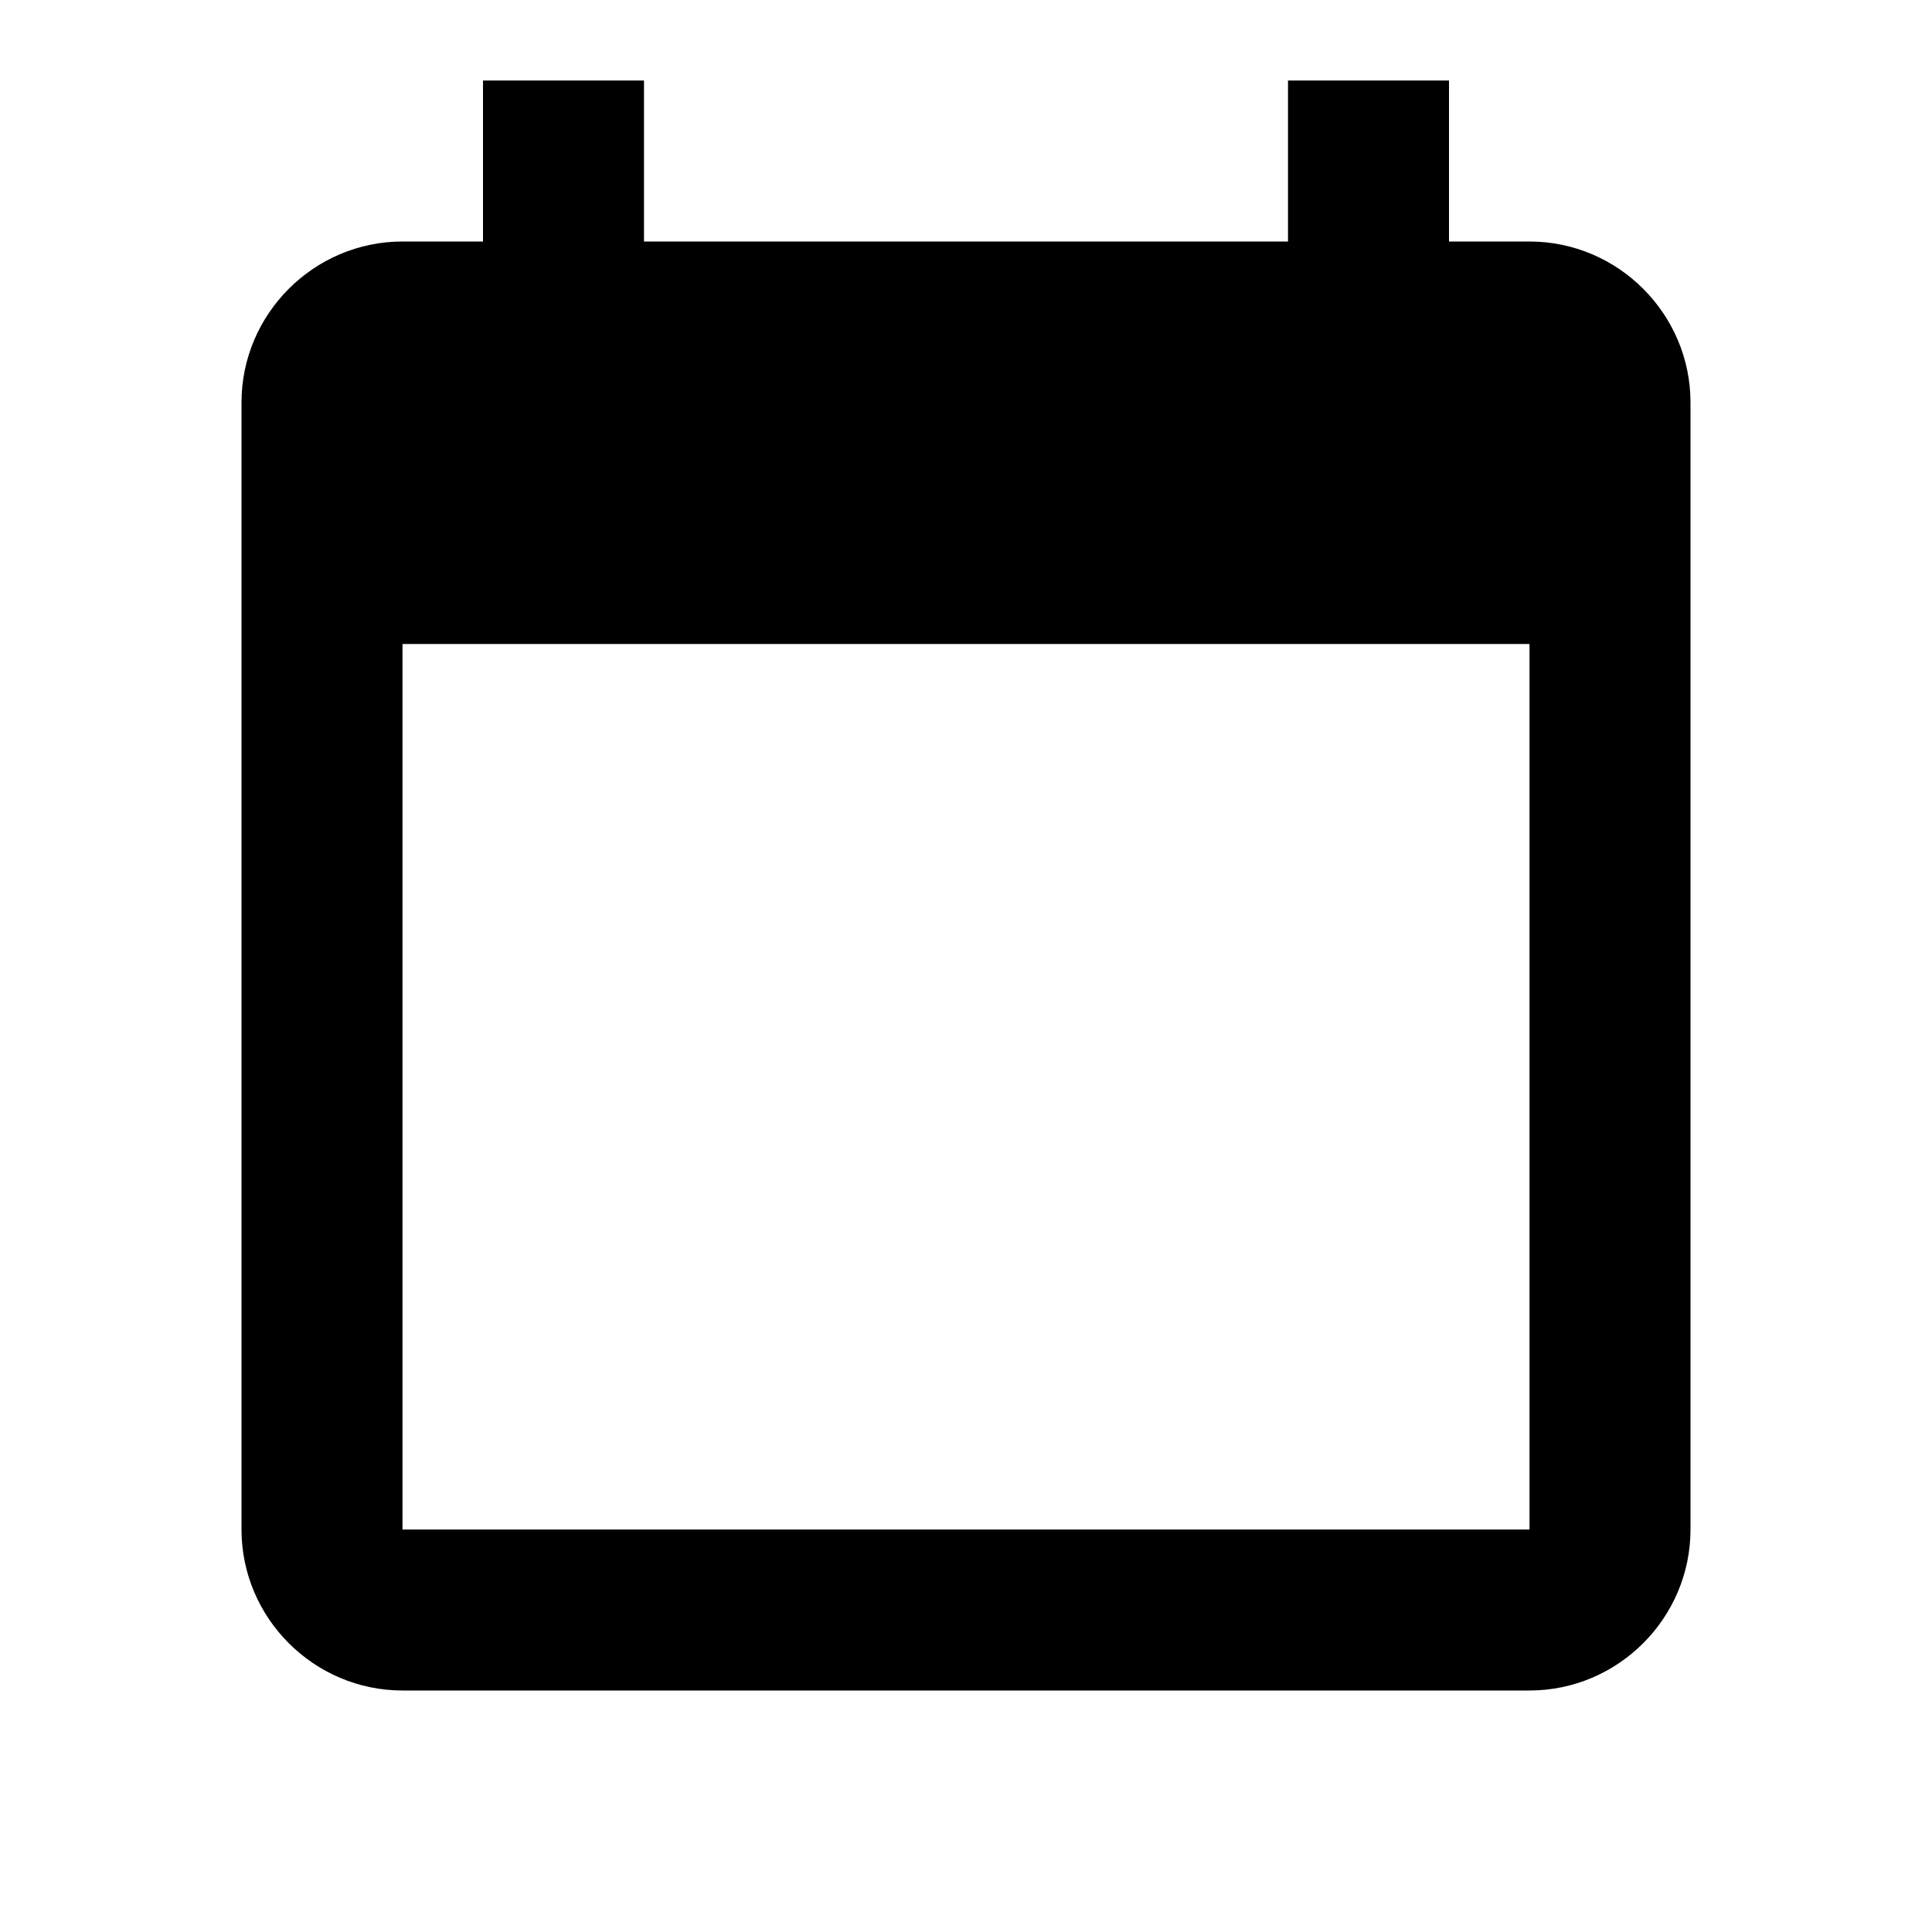
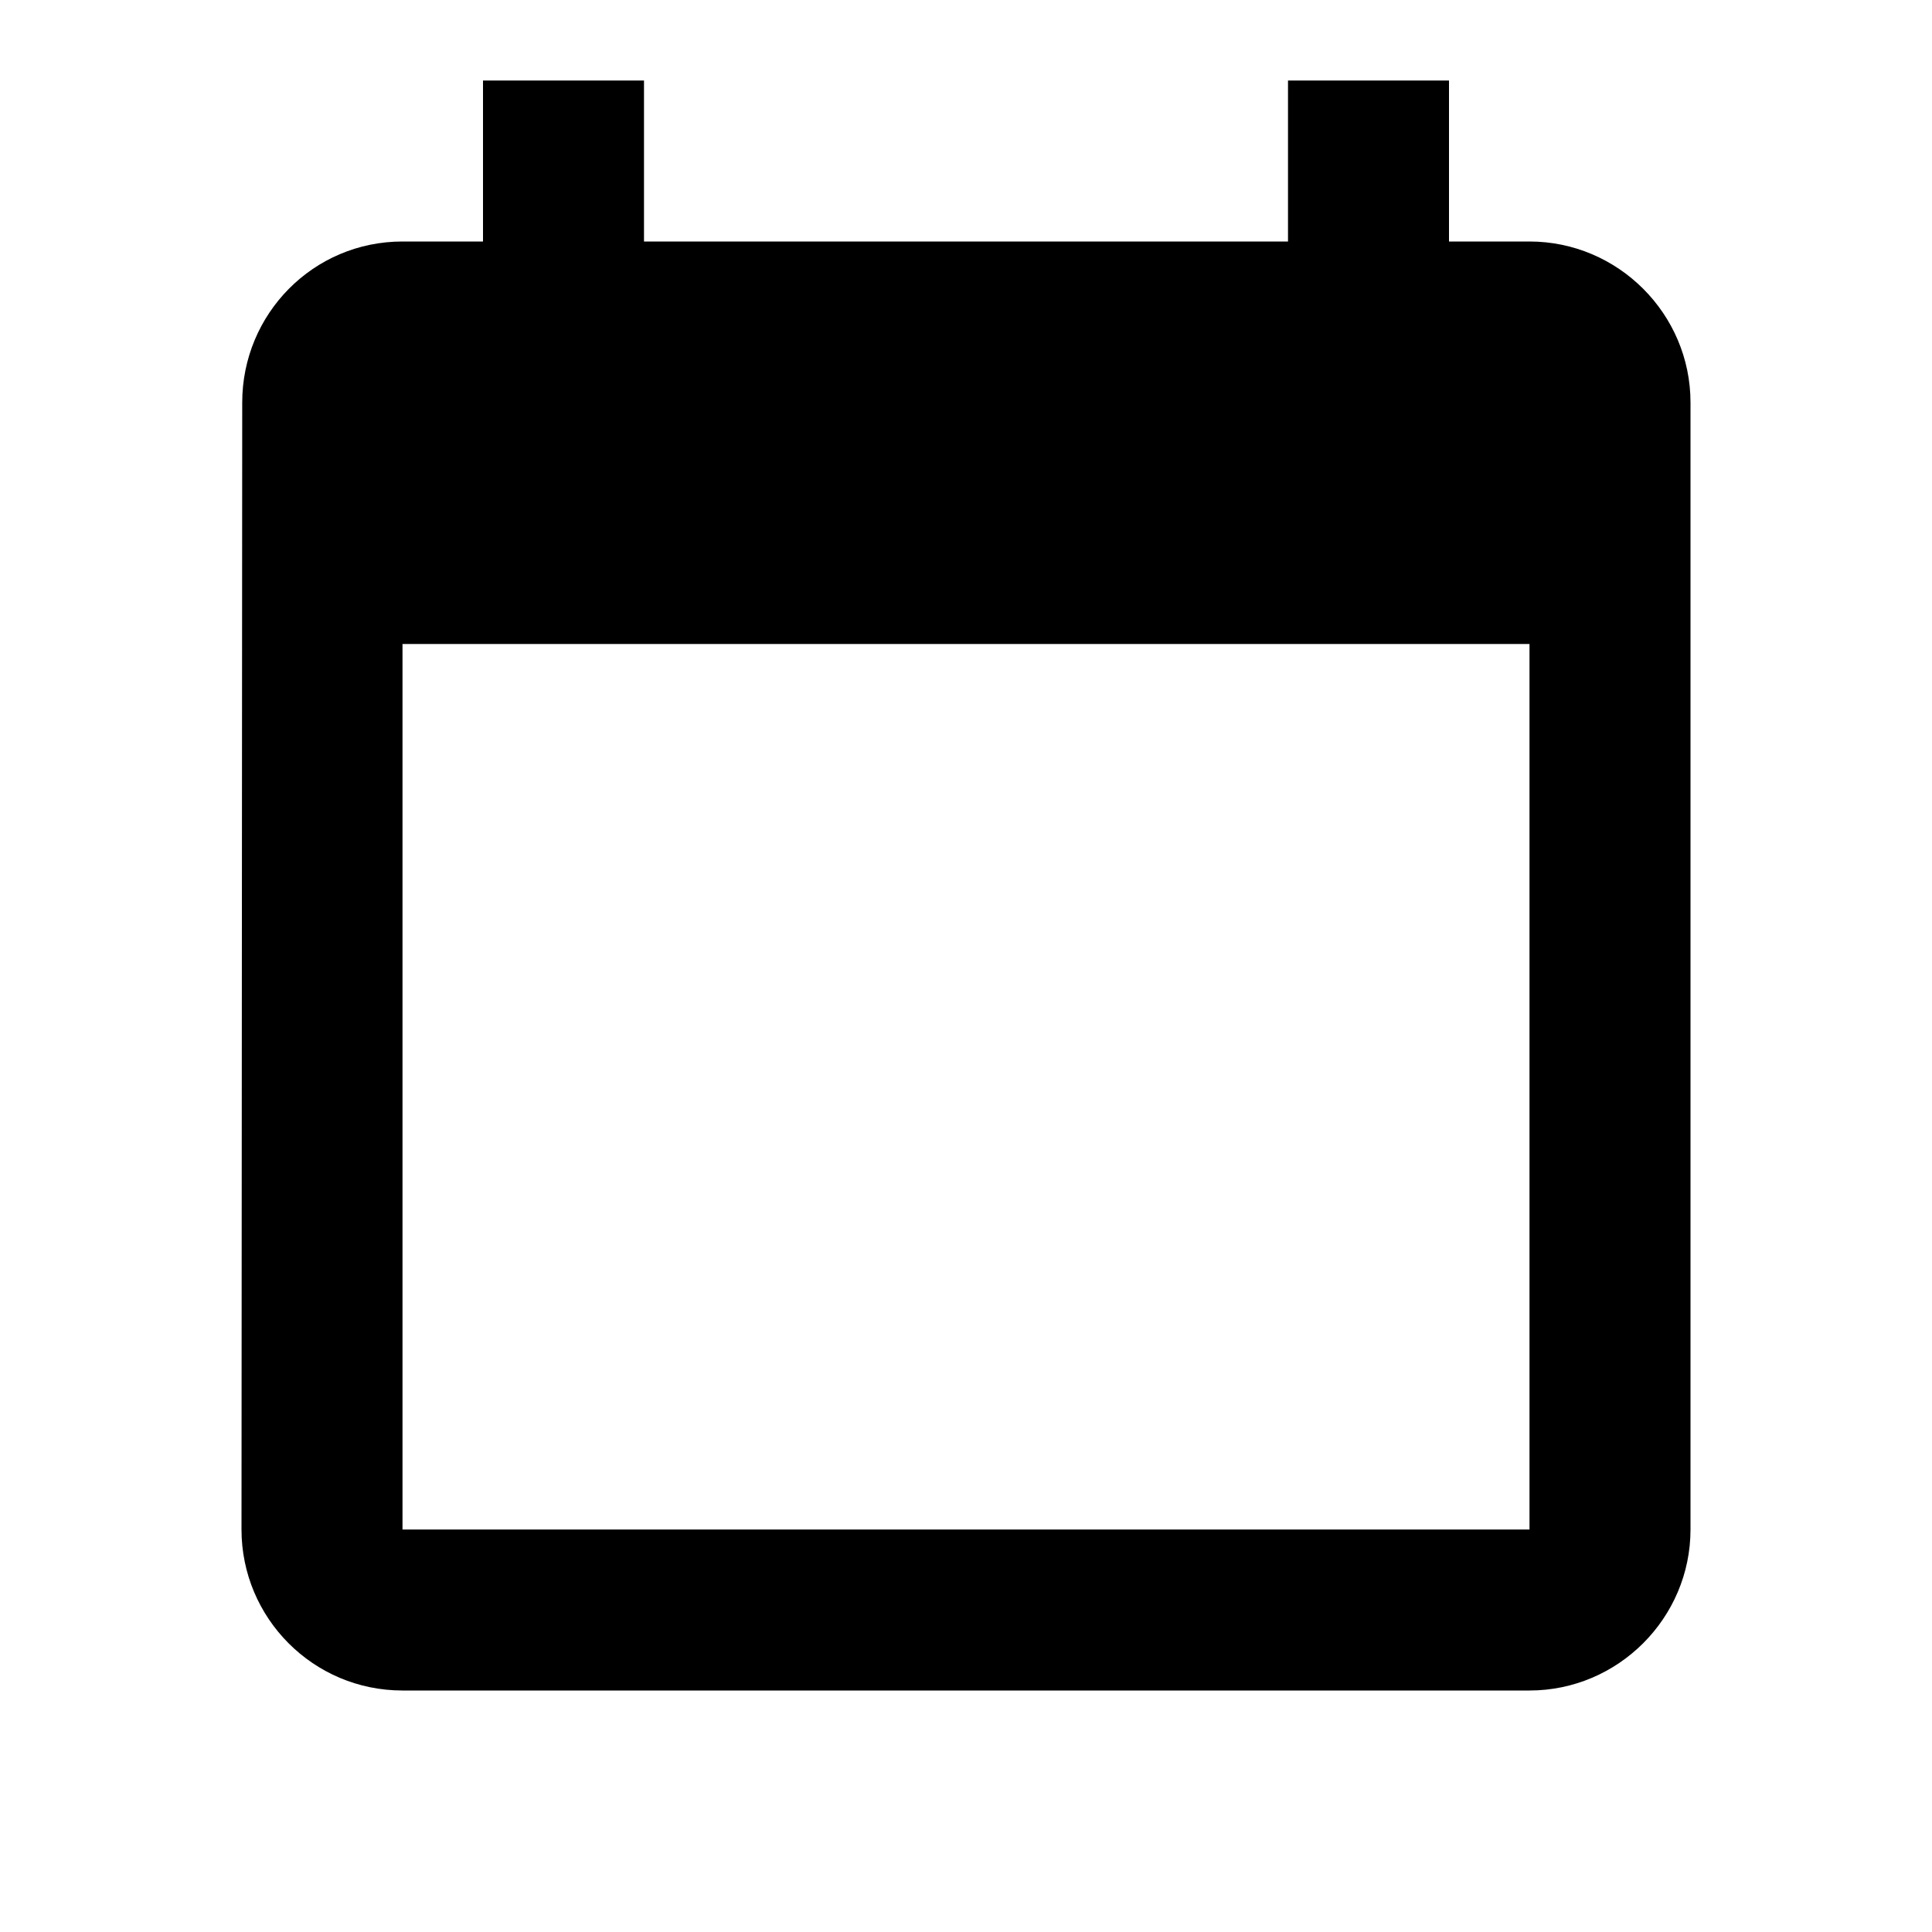
- <svg xmlns="http://www.w3.org/2000/svg" version="1.1" id="_x31_" x="0px" y="0px" viewBox="0 0 24 24" style="enable-background:new 0 0 24 24;" xml:space="preserve">
-   <path id="_x32_" d="M16,1v2H8V1H6v2H5C3.9,3,3,3.9,3,5l0,14c0,1.1,0.9,2,2,2h14c1.1,0,2-0.9,2-2V5c0-1.1-0.9-2-2-2h-1V1H16z M19,19  H5V8h14V19z" />
+ <svg xmlns="http://www.w3.org/2000/svg" width="24" height="24" viewBox="0 0 24 24">
+   <path d="M16 1v2h-8v-2h-2v2h-1c-1.109 0-1.991 0.9-1.991 2l-0.009 14c0 1.1 0.891 2 2 2h14c1.1 0 2-0.9 2-2v-14c0-1.1-0.9-2-2-2h-1v-2h-2zM19 19h-14v-11h14v11z" />
</svg>
